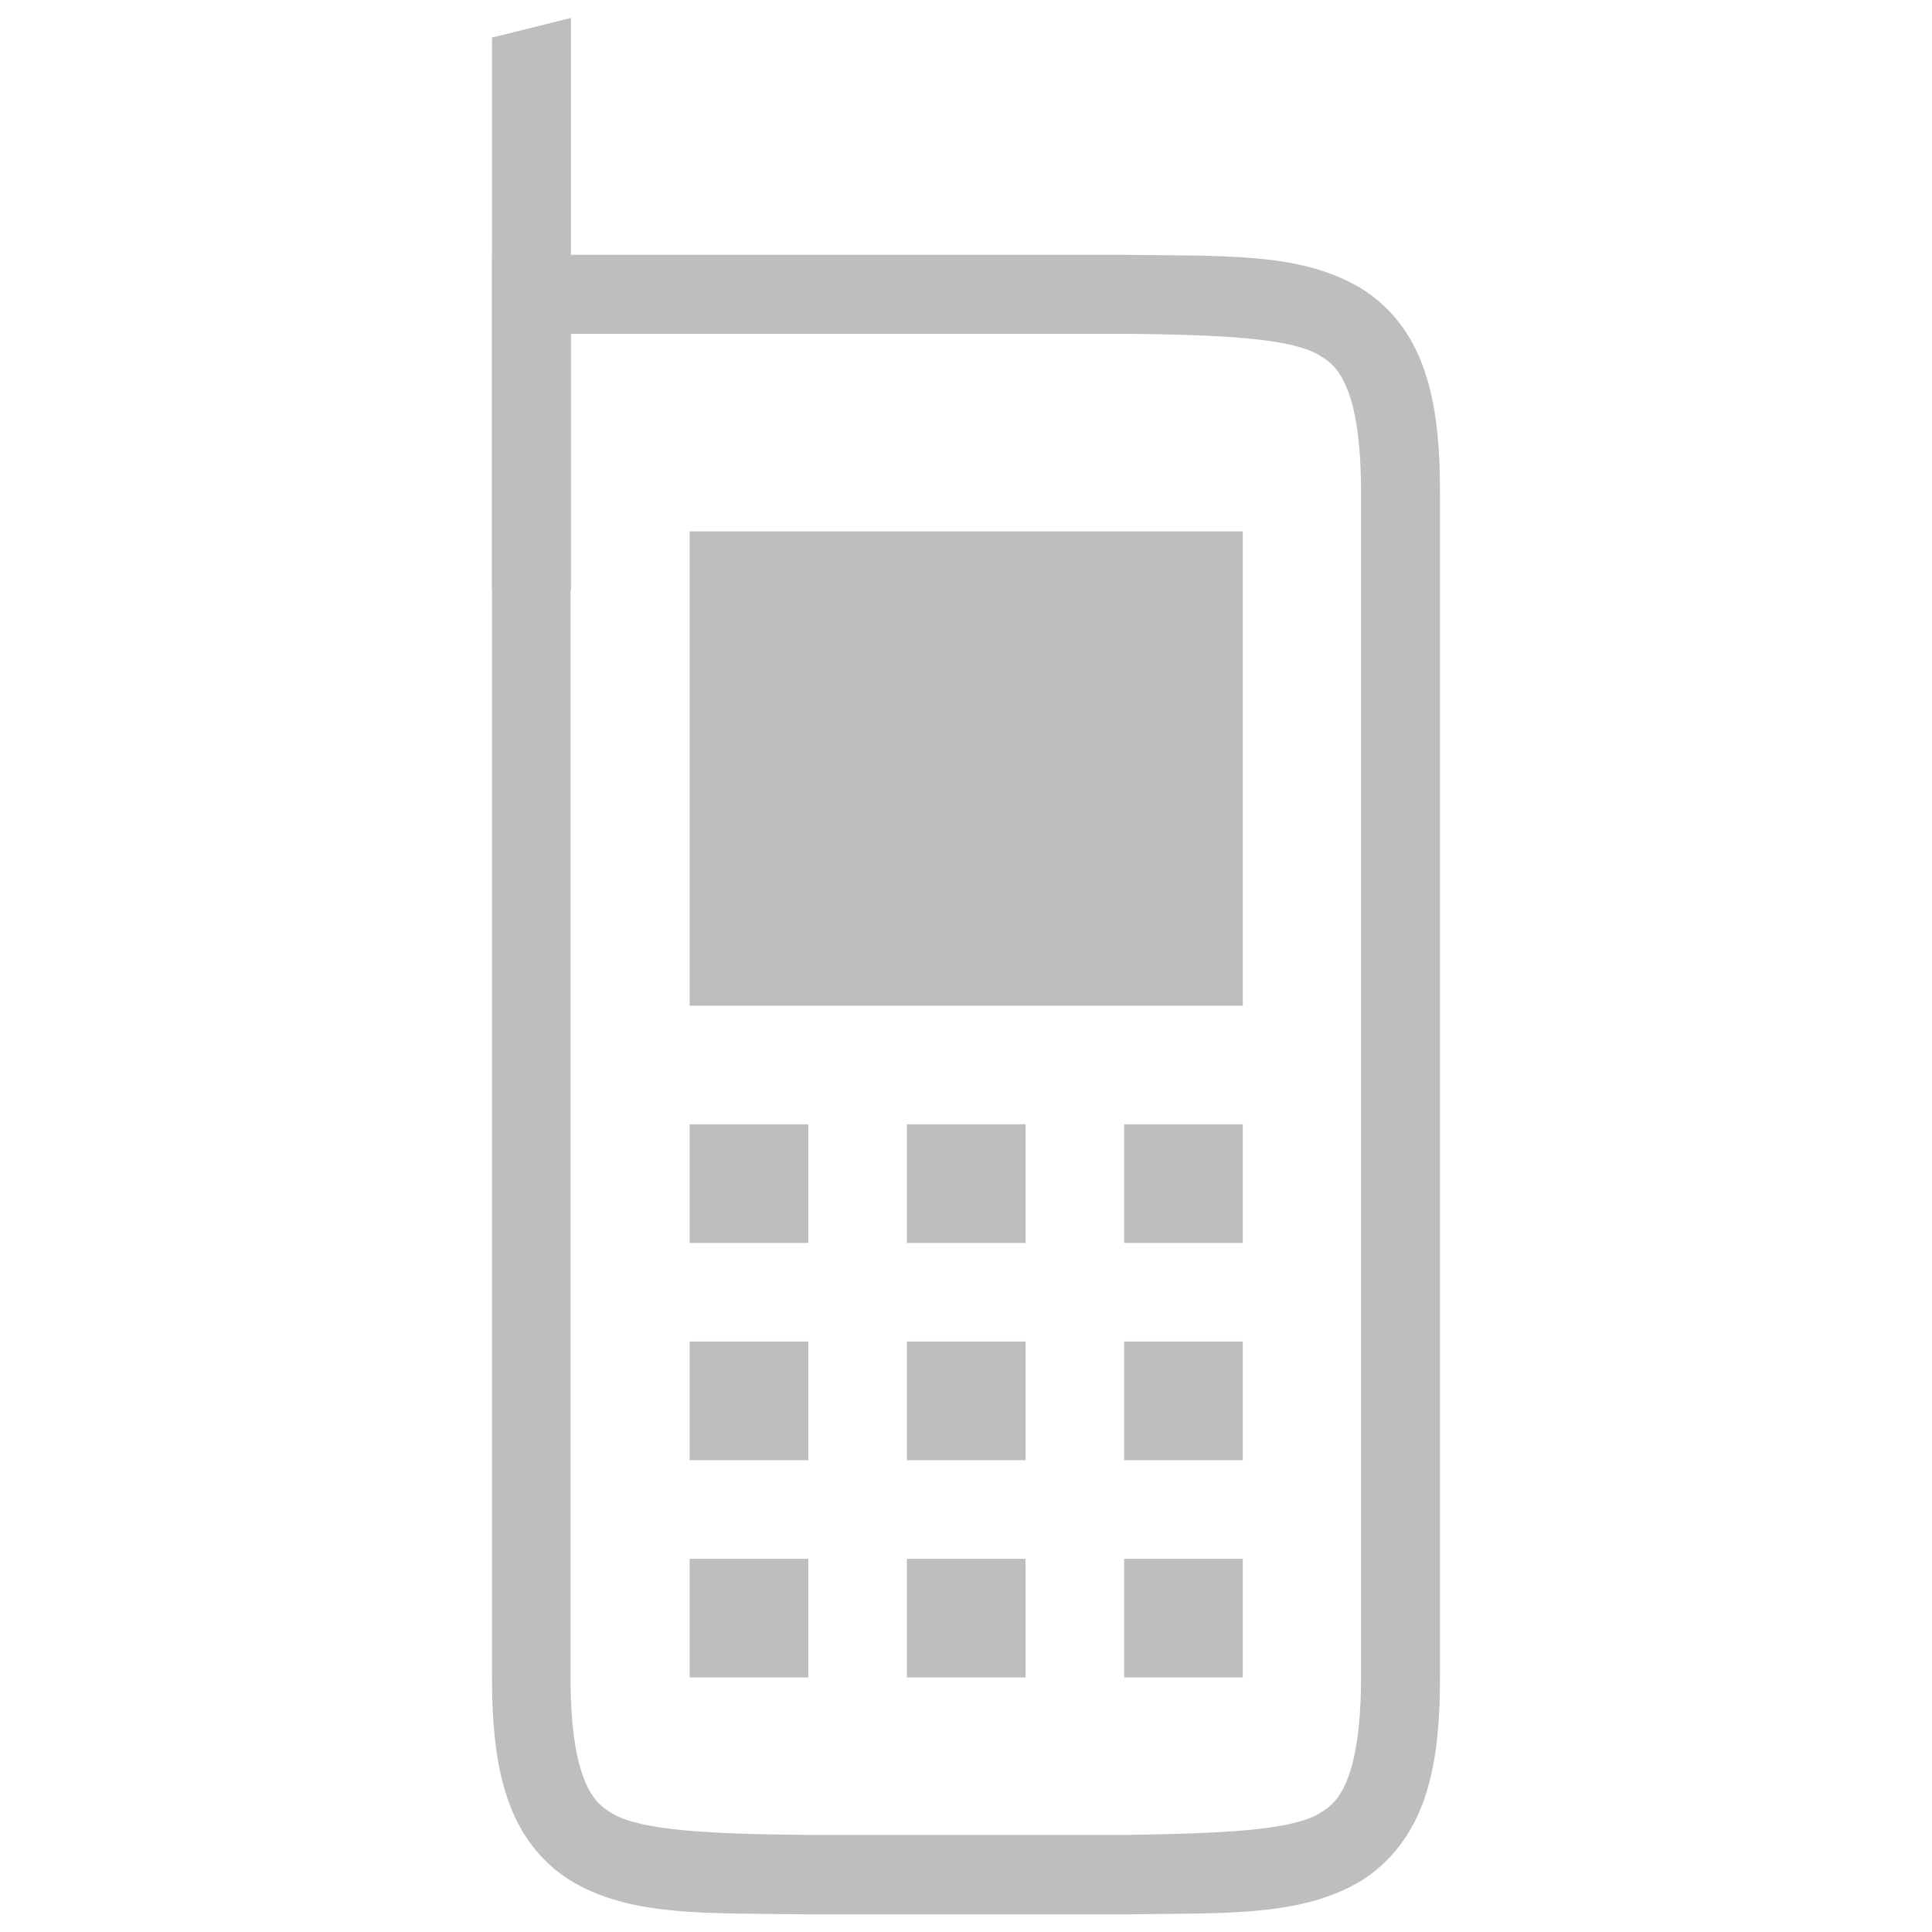
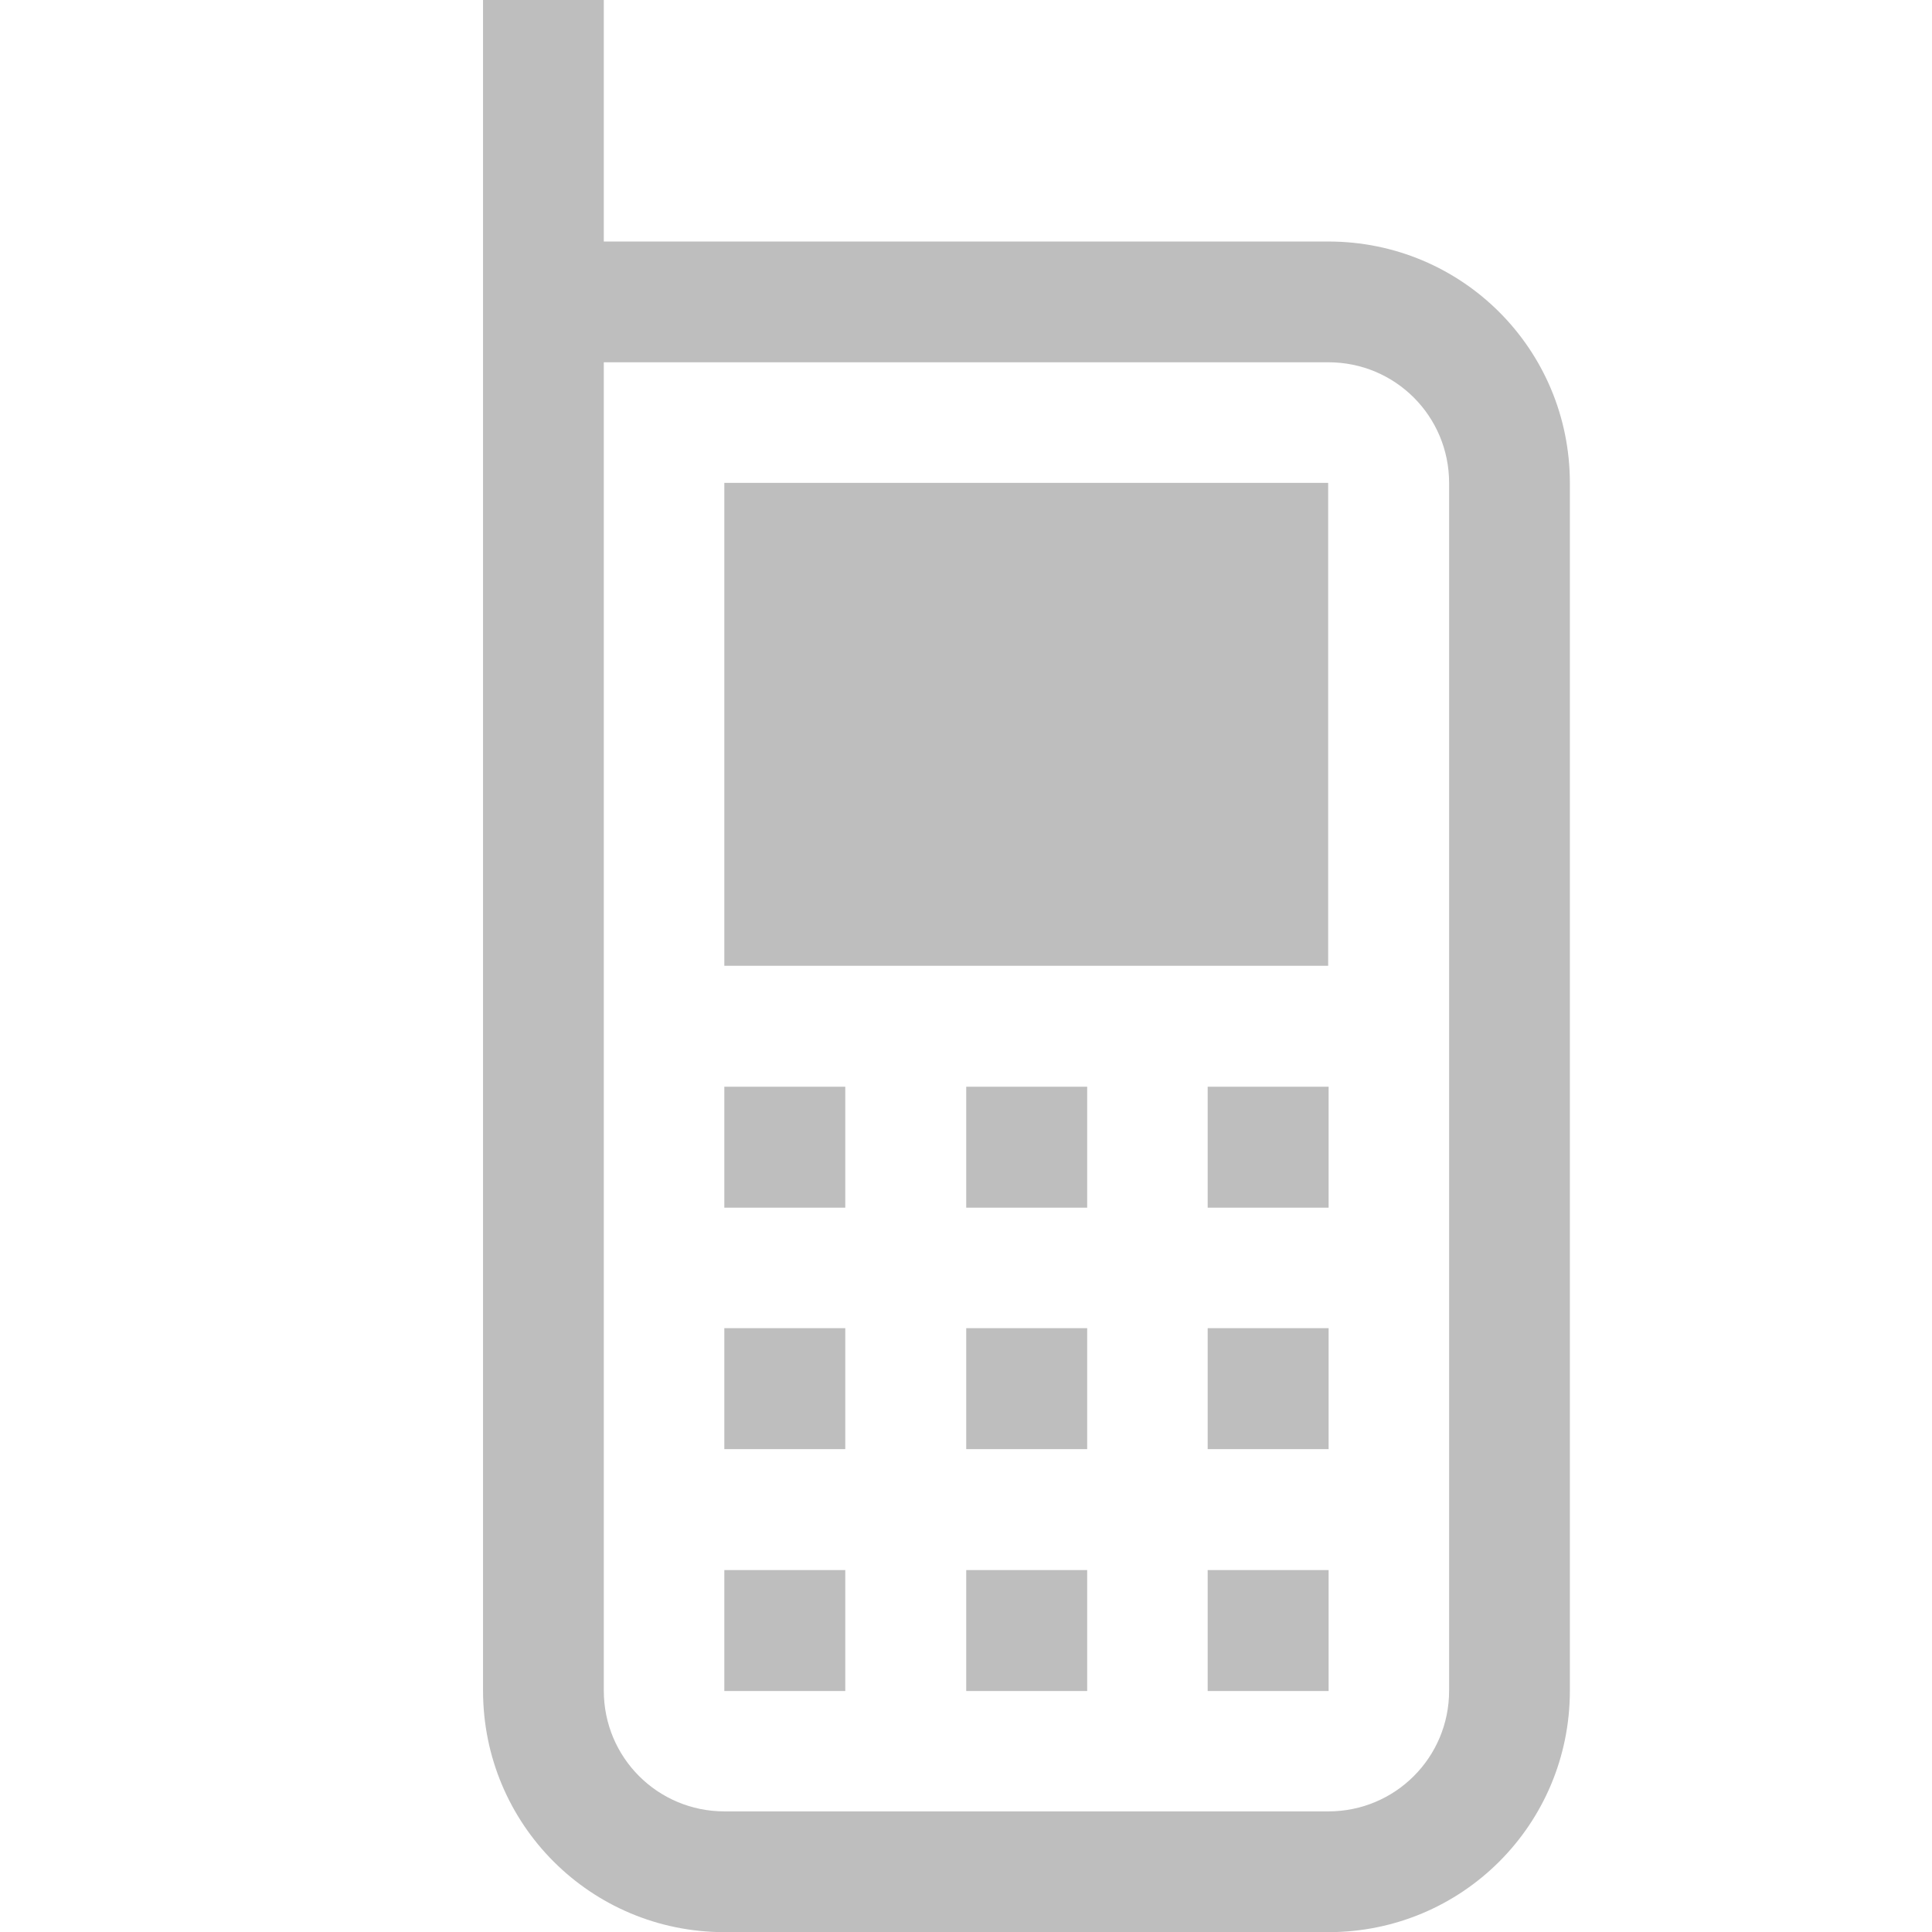
<svg xmlns="http://www.w3.org/2000/svg" height="16" viewBox="0 0 4.233 4.233" width="16">
-   <g fill="#bebebe" transform="translate(0 -292.7667)">
-     <path d="m3.155 296.441c0 .114-.01.204-.039.28-.029.076-.08.137-.145.173-.13.072-.29.064-.507.067h-.001-.693-.001c-.218-.003-.377.005-.507-.067-.065-.036-.117-.097-.145-.173-.029-.076-.039-.166-.039-.28v-3.116h1.385.001c.218.003.377-.005.507.067.065.036.117.097.145.173.029.076.039.166.039.28v2.597zm-.173 0v-2.597c0-.103-.011-.174-.028-.219-.017-.045-.035-.064-.067-.082-.063-.035-.207-.043-.425-.045h-1.212v2.943c0 .103.011.174.028.219.017.045.035.064.067.082.063.035.207.043.425.045h.001.69.001c.218-.003.361-.01.425-.045.032-.018.05-.037.067-.082s.028-.117.028-.219z" />
-     <path d="m1.078 292.849.173-.043v1.255h-.173z" />
-     <path d="m1.511 293.931h1.212v1.039h-1.212z" />
-     <path d="m1.511 295.23h.26v.26h-.26z" />
-     <path d="m1.987 295.23h.26v.26h-.26z" />
-     <path d="m2.463 295.23h.26v.26h-.26z" />
-     <path d="m2.463 295.706h.26v.26h-.26z" />
-     <path d="m1.987 295.706h.26v.26h-.26z" />
-     <path d="m1.511 295.706h.26v.26h-.26z" />
-     <path d="m1.511 296.182h.26v.26h-.26z" />
-     <path d="m1.987 296.182h.26v.26h-.26z" />
-     <path d="m2.463 296.182h.26v.26h-.26z" />
+   <g fill="#bebebe">
+     <path d="m4 0v2.5 1.5 10c0 1.108.892 2 2 2h5c1.108 0 2-.892 2-2v-10c0-1.108-.892-2-2-2h-6v-2zm1 3h6c.554 0 1 .446 1 1v10c0 .554-.446 1-1 1h-5c-.554 0-1-.446-1-1z" transform="scale(.2645833)" />
+     <path d="m1.587 1.058h1.323v1.058h-1.323z" />
+     <path d="m1.587 2.381h.265v.265h-.265z" />
+     <path d="m2.117 2.381h.265v.265h-.265z" />
+     <path d="m2.646 2.381h.265v.265h-.265z" />
+     <path d="m1.587 2.91h.265v.265h-.265z" />
+     <path d="m2.117 2.91h.265v.265h-.265z" />
+     <path d="m2.646 2.91h.265v.265h-.265z" />
+     <path d="m1.587 3.44h.265v.265h-.265z" />
+     <path d="m2.117 3.44h.265v.265h-.265z" />
+     <path d="m2.646 3.44h.265v.265h-.265z" />
  </g>
</svg>
